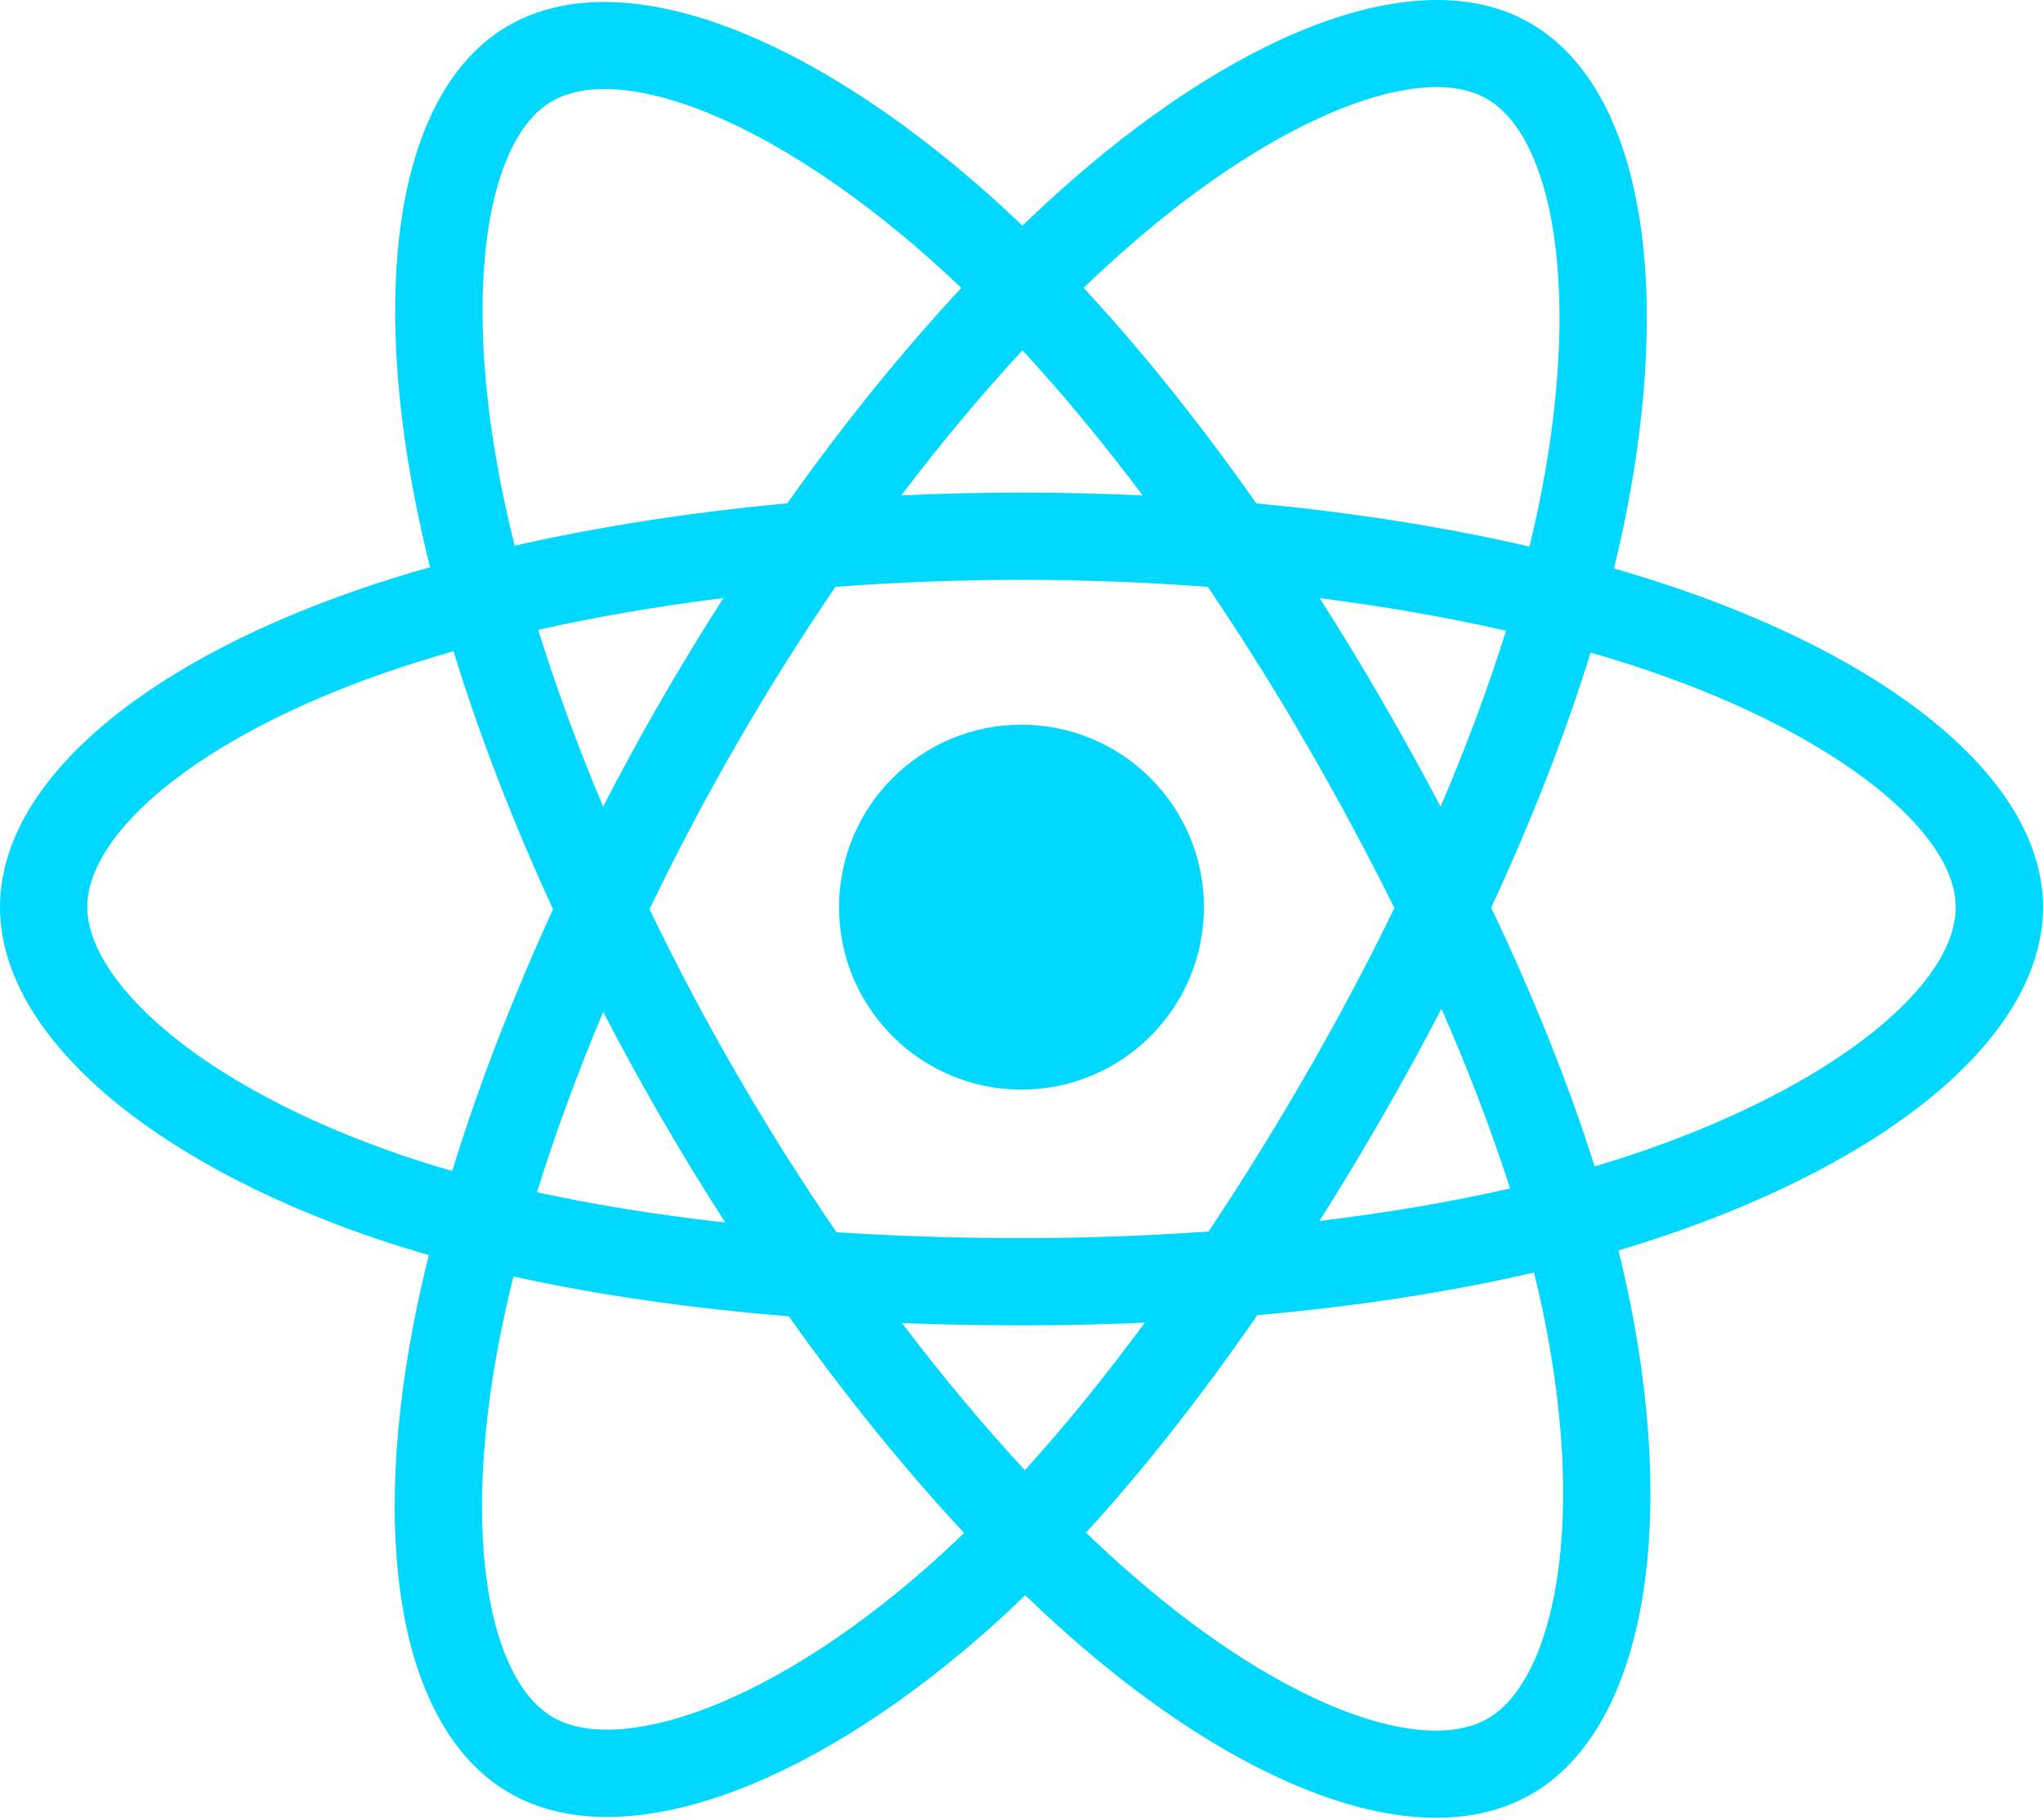
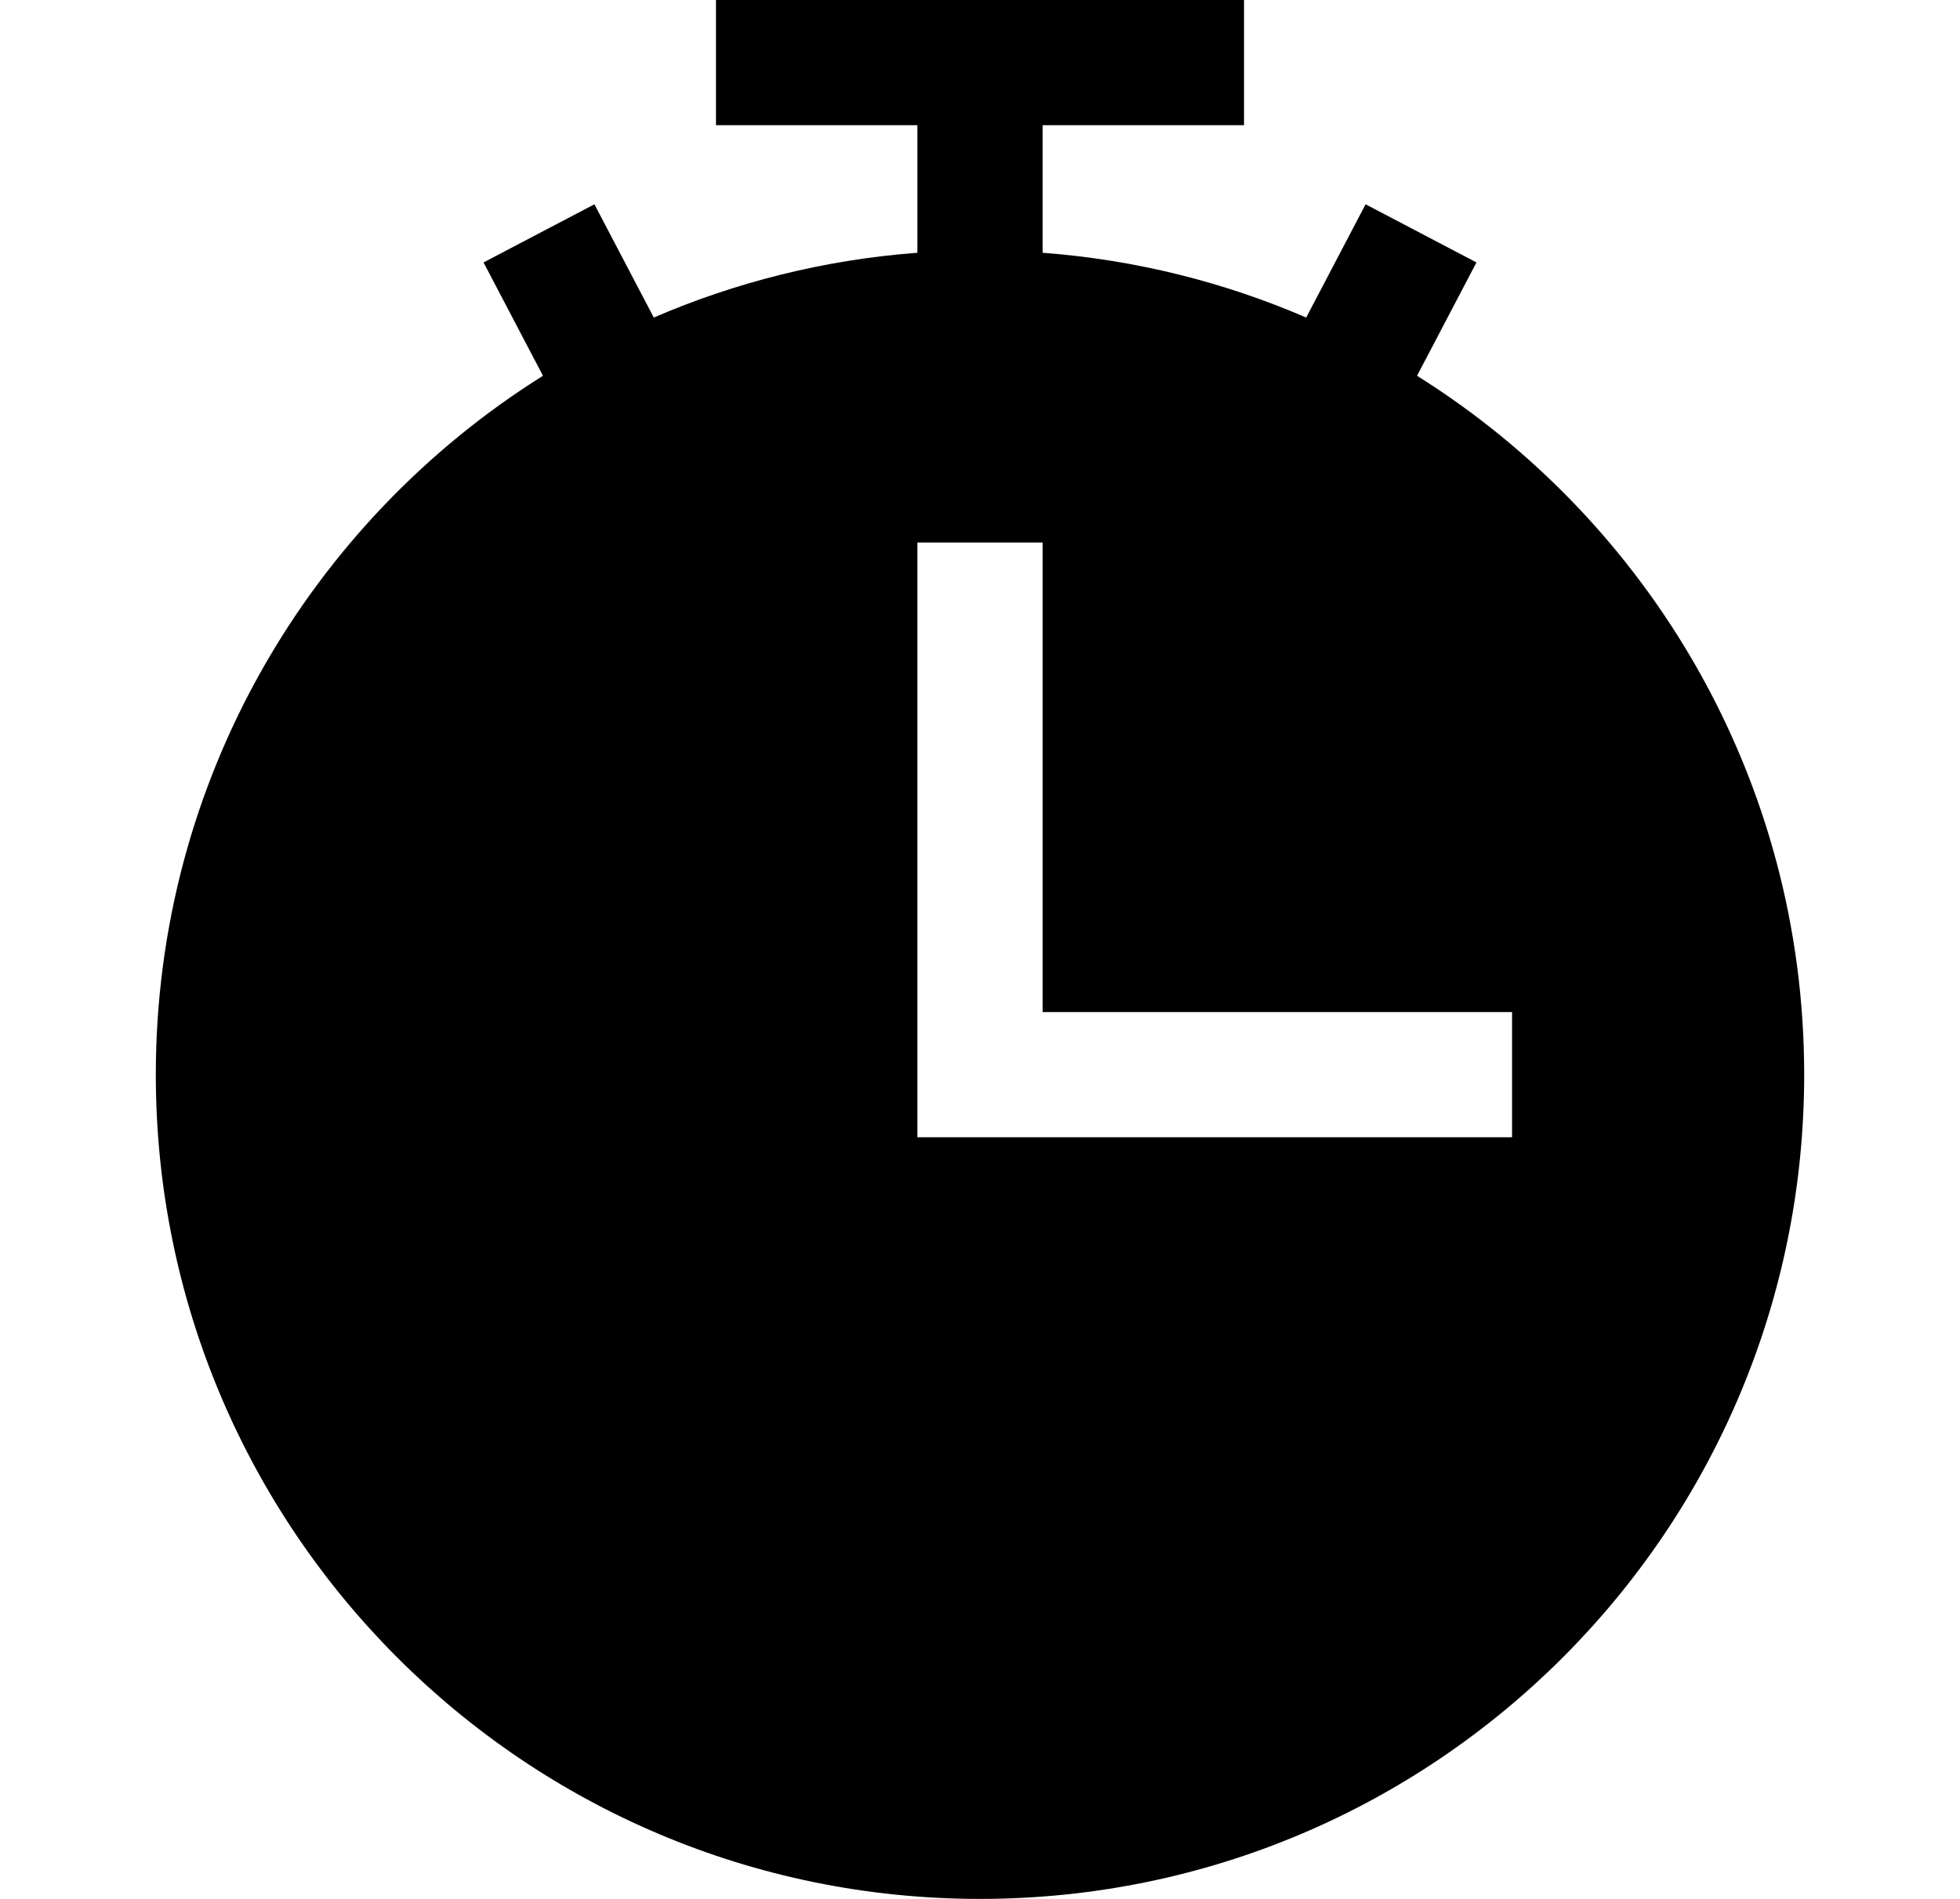
- <svg xmlns="http://www.w3.org/2000/svg" aria-hidden="true" role="img" class="iconify iconify--logos" width="35.93" height="32" preserveAspectRatio="xMidYMid meet" viewBox="0 0 256 228">
-   <path fill="#00D8FF" d="M210.483 73.824a171.49 171.49 0 0 0-8.24-2.597c.465-1.9.893-3.777 1.273-5.621c6.238-30.281 2.16-54.676-11.769-62.708c-13.355-7.7-35.196.329-57.254 19.526a171.23 171.23 0 0 0-6.375 5.848a155.866 155.866 0 0 0-4.241-3.917C100.759 3.829 77.587-4.822 63.673 3.233C50.33 10.957 46.379 33.89 51.995 62.588a170.974 170.974 0 0 0 1.892 8.48c-3.28.932-6.445 1.924-9.474 2.98C17.309 83.498 0 98.307 0 113.668c0 15.865 18.582 31.778 46.812 41.427a145.52 145.52 0 0 0 6.921 2.165a167.467 167.467 0 0 0-2.01 9.138c-5.354 28.2-1.173 50.591 12.134 58.266c13.744 7.926 36.812-.22 59.273-19.855a145.567 145.567 0 0 0 5.342-4.923a168.064 168.064 0 0 0 6.92 6.314c21.758 18.722 43.246 26.282 56.54 18.586c13.731-7.949 18.194-32.003 12.4-61.268a145.016 145.016 0 0 0-1.535-6.842c1.62-.48 3.21-.974 4.76-1.488c29.348-9.723 48.443-25.443 48.443-41.52c0-15.417-17.868-30.326-45.517-39.844Zm-6.365 70.984c-1.4.463-2.836.91-4.3 1.345c-3.24-10.257-7.612-21.163-12.963-32.432c5.106-11 9.31-21.767 12.459-31.957c2.619.758 5.16 1.557 7.61 2.4c23.69 8.156 38.14 20.213 38.14 29.504c0 9.896-15.606 22.743-40.946 31.14Zm-10.514 20.834c2.562 12.94 2.927 24.64 1.23 33.787c-1.524 8.219-4.59 13.698-8.382 15.893c-8.067 4.67-25.32-1.4-43.927-17.412a156.726 156.726 0 0 1-6.437-5.87c7.214-7.889 14.423-17.06 21.459-27.246c12.376-1.098 24.068-2.894 34.671-5.345a134.17 134.17 0 0 1 1.386 6.193ZM87.276 214.515c-7.882 2.783-14.16 2.863-17.955.675c-8.075-4.657-11.432-22.636-6.853-46.752a156.923 156.923 0 0 1 1.869-8.499c10.486 2.32 22.093 3.988 34.498 4.994c7.084 9.967 14.501 19.128 21.976 27.15a134.668 134.668 0 0 1-4.877 4.492c-9.933 8.682-19.886 14.842-28.658 17.94ZM50.35 144.747c-12.483-4.267-22.792-9.812-29.858-15.863c-6.35-5.437-9.555-10.836-9.555-15.216c0-9.322 13.897-21.212 37.076-29.293c2.813-.98 5.757-1.905 8.812-2.773c3.204 10.42 7.406 21.315 12.477 32.332c-5.137 11.18-9.399 22.249-12.634 32.792a134.718 134.718 0 0 1-6.318-1.979Zm12.378-84.26c-4.811-24.587-1.616-43.134 6.425-47.789c8.564-4.958 27.502 2.111 47.463 19.835a144.318 144.318 0 0 1 3.841 3.545c-7.438 7.987-14.787 17.08-21.808 26.988c-12.04 1.116-23.565 2.908-34.161 5.309a160.342 160.342 0 0 1-1.76-7.887Zm110.427 27.268a347.8 347.8 0 0 0-7.785-12.803c8.168 1.033 15.994 2.404 23.343 4.08c-2.206 7.072-4.956 14.465-8.193 22.045a381.151 381.151 0 0 0-7.365-13.322Zm-45.032-43.861c5.044 5.465 10.096 11.566 15.065 18.186a322.04 322.04 0 0 0-30.257-.006c4.974-6.559 10.069-12.652 15.192-18.18ZM82.802 87.83a323.167 323.167 0 0 0-7.227 13.238c-3.184-7.553-5.909-14.98-8.134-22.152c7.304-1.634 15.093-2.97 23.209-3.984a321.524 321.524 0 0 0-7.848 12.897Zm8.081 65.352c-8.385-.936-16.291-2.203-23.593-3.793c2.26-7.3 5.045-14.885 8.298-22.6a321.187 321.187 0 0 0 7.257 13.246c2.594 4.48 5.28 8.868 8.038 13.147Zm37.542 31.03c-5.184-5.592-10.354-11.779-15.403-18.433c4.902.192 9.899.29 14.978.29c5.218 0 10.376-.117 15.453-.343c-4.985 6.774-10.018 12.97-15.028 18.486Zm52.198-57.817c3.422 7.8 6.306 15.345 8.596 22.52c-7.422 1.694-15.436 3.058-23.88 4.071a382.417 382.417 0 0 0 7.859-13.026a347.403 347.403 0 0 0 7.425-13.565Zm-16.898 8.101a358.557 358.557 0 0 1-12.281 19.815a329.4 329.4 0 0 1-23.444.823c-7.967 0-15.716-.248-23.178-.732a310.202 310.202 0 0 1-12.513-19.846h.001a307.41 307.41 0 0 1-10.923-20.627a310.278 310.278 0 0 1 10.89-20.637l-.001.001a307.318 307.318 0 0 1 12.413-19.761c7.613-.576 15.42-.876 23.31-.876H128c7.926 0 15.743.303 23.354.883a329.357 329.357 0 0 1 12.335 19.695a358.489 358.489 0 0 1 11.036 20.54a329.472 329.472 0 0 1-11 20.722Zm22.56-122.124c8.572 4.944 11.906 24.881 6.52 51.026c-.344 1.668-.73 3.367-1.15 5.09c-10.622-2.452-22.155-4.275-34.23-5.408c-7.034-10.017-14.323-19.124-21.64-27.008a160.789 160.789 0 0 1 5.888-5.4c18.9-16.447 36.564-22.941 44.612-18.3ZM128 90.808c12.625 0 22.86 10.235 22.86 22.86s-10.235 22.86-22.86 22.86s-22.86-10.235-22.86-22.86s10.235-22.86 22.86-22.86Z" />
+ <svg xmlns="http://www.w3.org/2000/svg" fill="#000000" height="31" width="32" version="1.1" id="Layer_1" viewBox="0 0 455 455" xml:space="preserve">
+   <path d="M332.229,90.04l14.238-27.159l-26.57-13.93L305.67,76.087c-19.618-8.465-40.875-13.849-63.17-15.523V30h48.269V0H164.231v30  H212.5v30.563c-22.295,1.674-43.553,7.059-63.171,15.523L135.103,48.95l-26.57,13.93l14.239,27.16  C67.055,124.958,30,186.897,30,257.5C30,366.576,118.424,455,227.5,455S425,366.576,425,257.5  C425,186.896,387.944,124.958,332.229,90.04z M355,272.5H212.5V130h30v112.5H355V272.5z" />
</svg>
